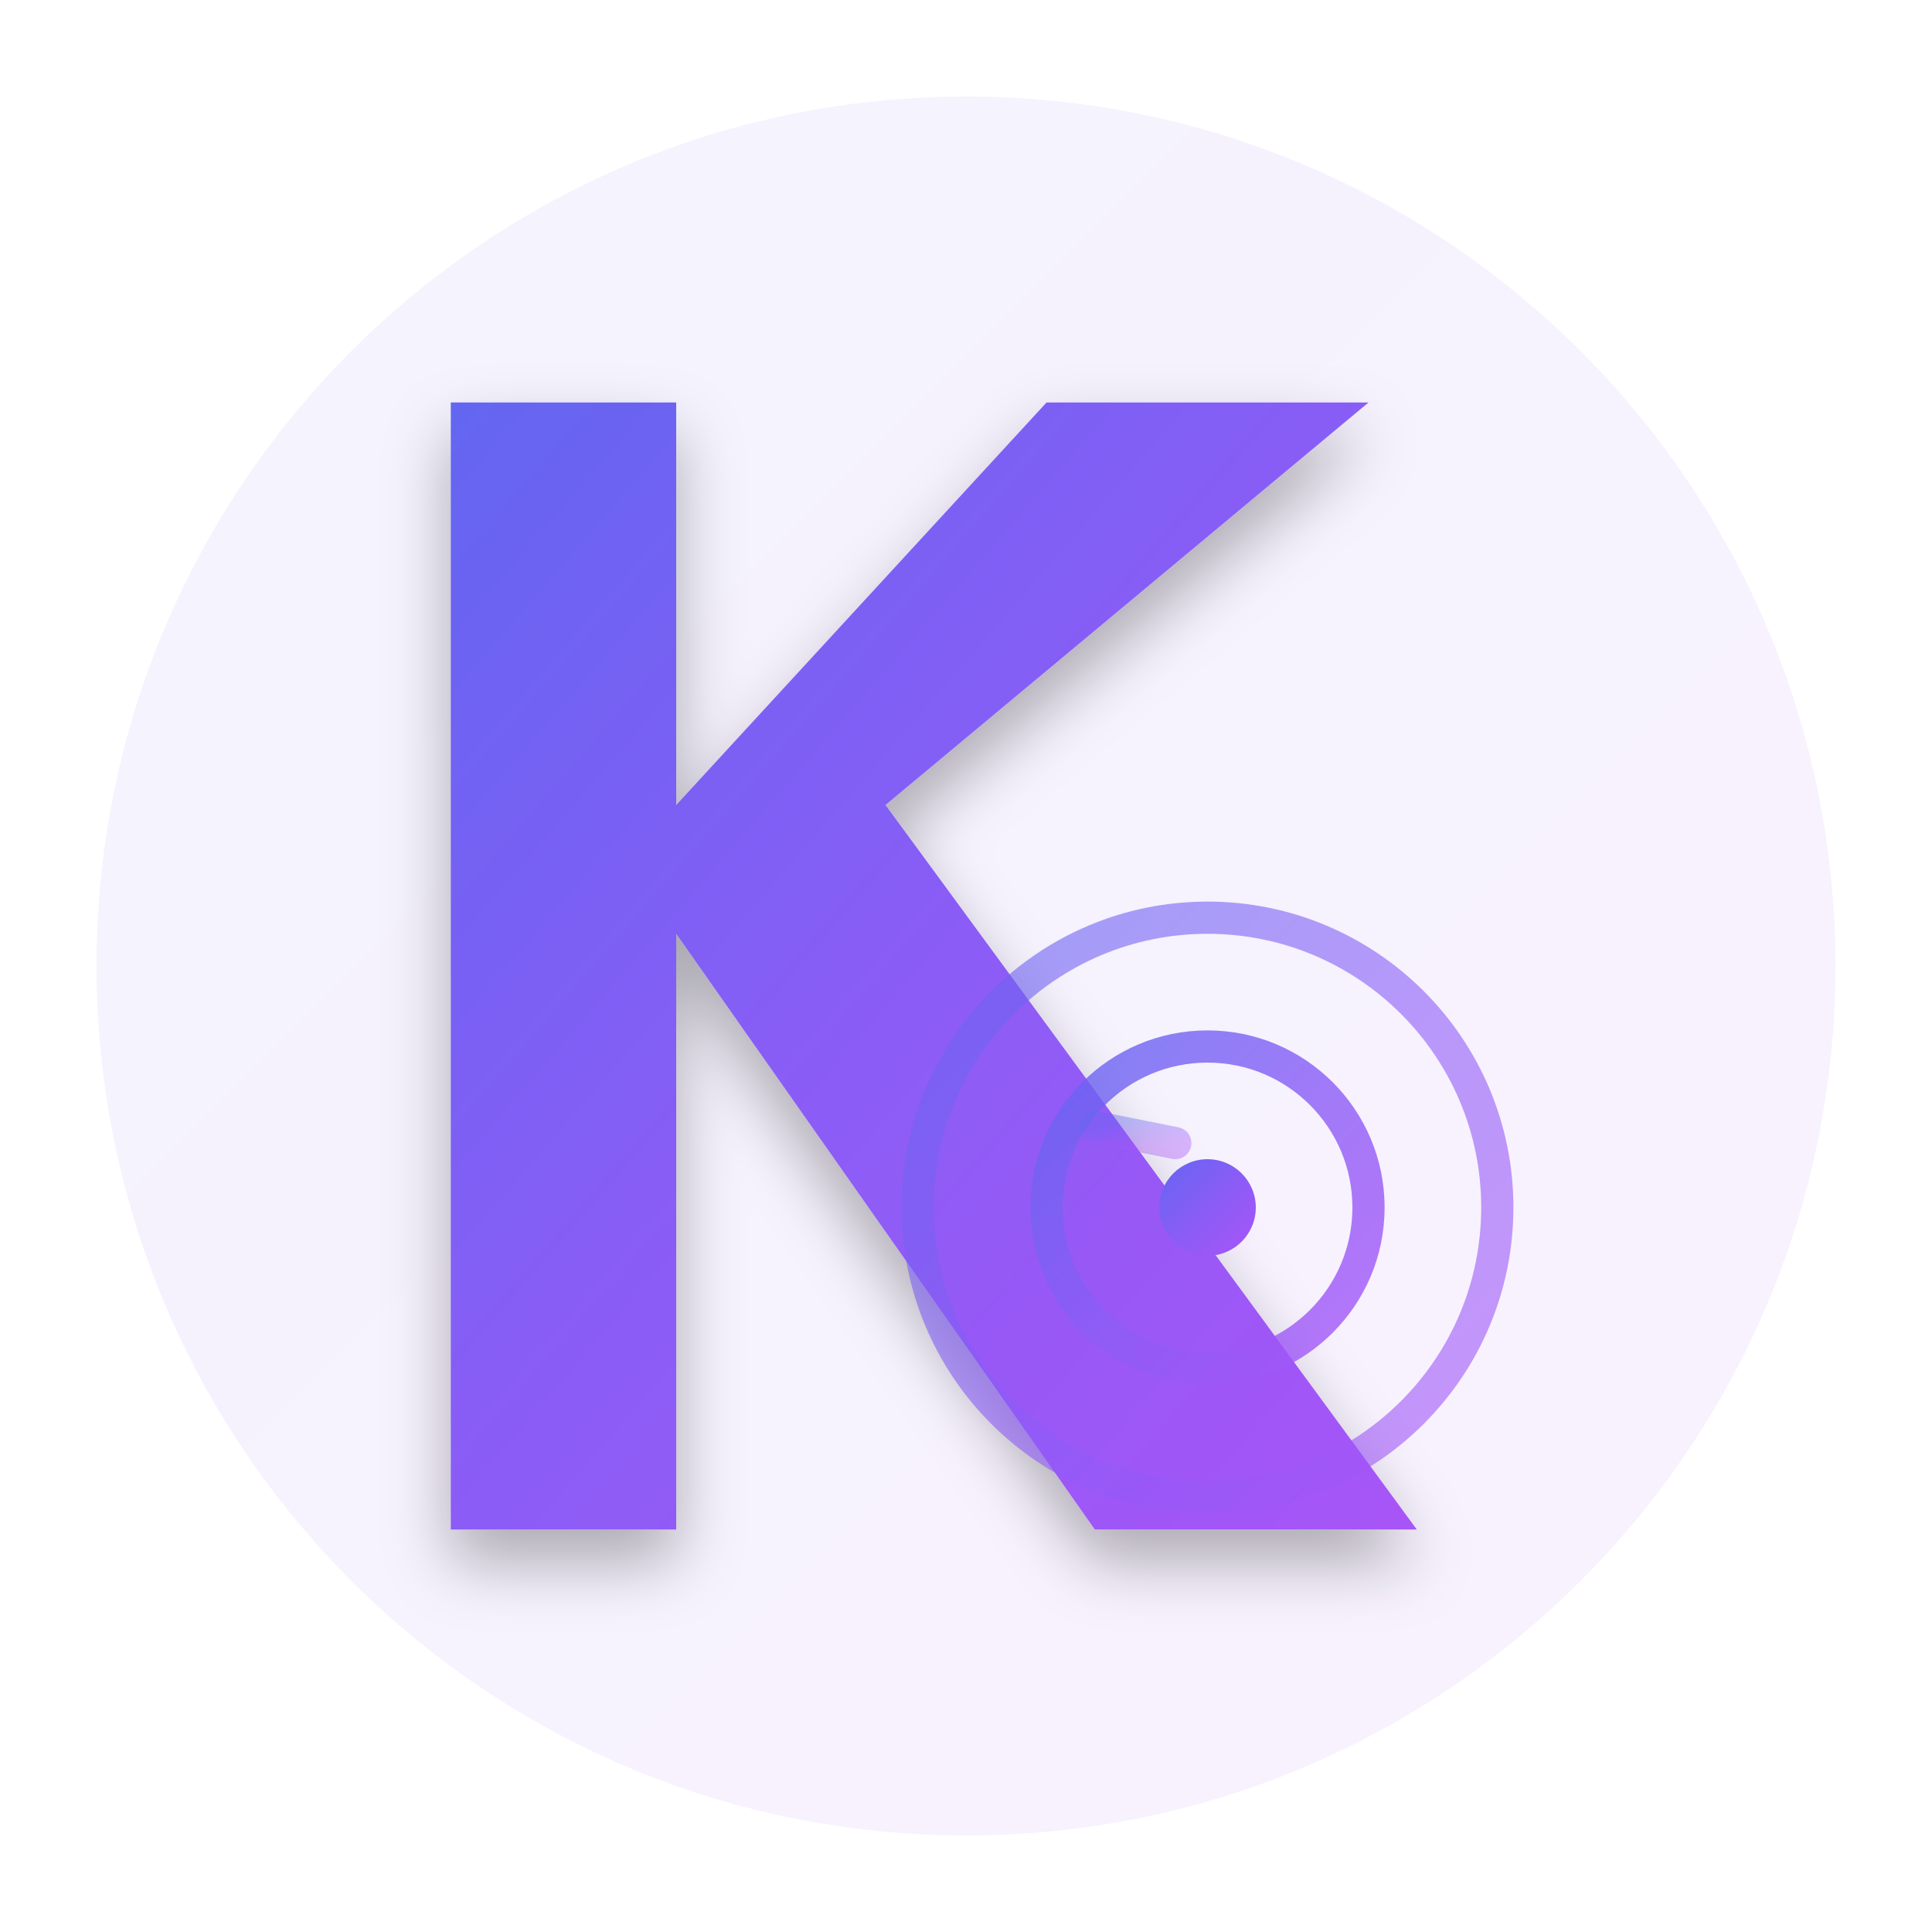
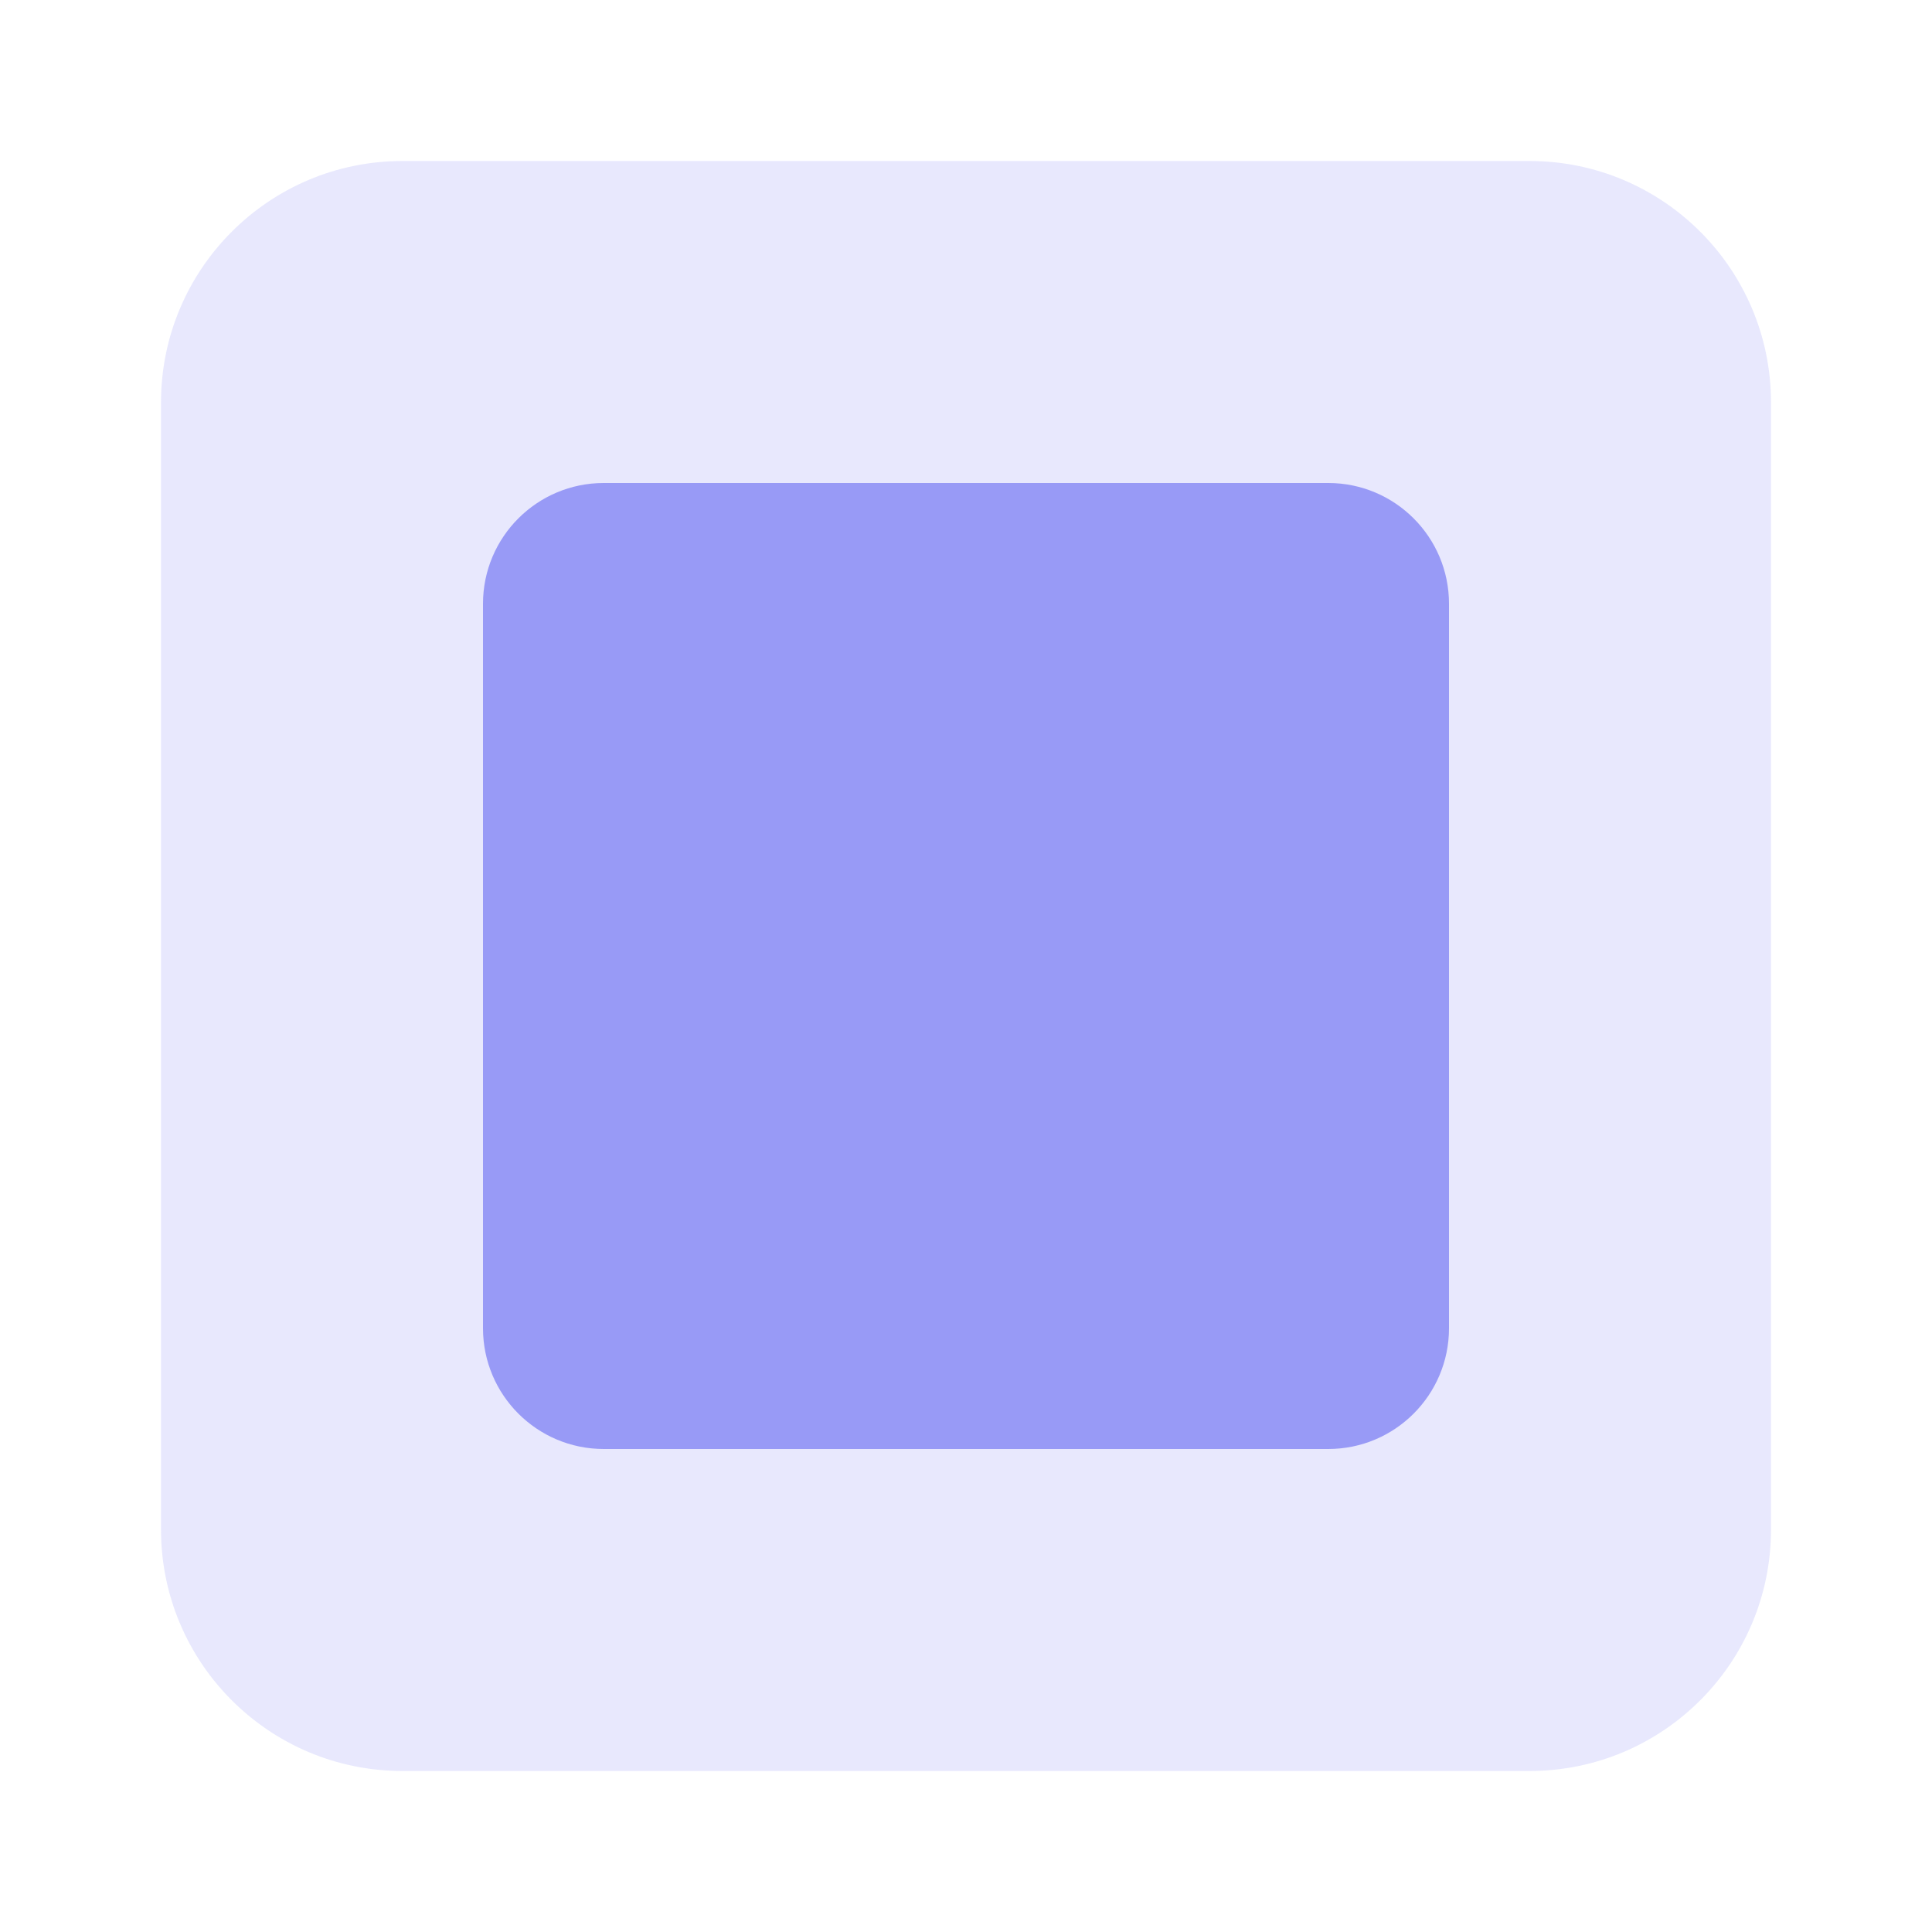
- <svg xmlns="http://www.w3.org/2000/svg" width="120" height="120" viewBox="0 0 120 120" fill="none">
-   <defs>
-     <linearGradient id="kommiGradient" x1="0%" y1="0%" x2="100%" y2="100%">
-       <stop offset="0%" style="stop-color:#6366f1;stop-opacity:1" />
-       <stop offset="50%" style="stop-color:#8b5cf6;stop-opacity:1" />
-       <stop offset="100%" style="stop-color:#a855f7;stop-opacity:1" />
-     </linearGradient>
-     <filter id="shadow">
-       <feGaussianBlur in="SourceAlpha" stdDeviation="2" />
-       <feOffset dx="0" dy="2" result="offsetblur" />
-       <feComponentTransfer>
-         <feFuncA type="linear" slope="0.3" />
-       </feComponentTransfer>
-       <feMerge>
-         <feMergeNode />
-         <feMergeNode in="SourceGraphic" />
-       </feMerge>
-     </filter>
-   </defs>
-   <circle cx="60" cy="60" r="54" fill="url(#kommiGradient)" opacity="0.08" />
-   <path d="M 28 25 L 28 95 L 42 95 L 42 58 L 68 95 L 88 95 L 55 50 L 85 25 L 65 25 L 42 50 L 42 25 Z" fill="url(#kommiGradient)" filter="url(#shadow)" />
-   <circle cx="75" cy="75" r="18" fill="none" stroke="url(#kommiGradient)" stroke-width="2" opacity="0.6" />
-   <circle cx="75" cy="75" r="10" fill="none" stroke="url(#kommiGradient)" stroke-width="2" opacity="0.8" />
-   <circle cx="75" cy="75" r="3" fill="url(#kommiGradient)" />
-   <line x1="68" y1="70" x2="73" y2="71" stroke="url(#kommiGradient)" stroke-width="2" opacity="0.4" stroke-linecap="round" />
+ <svg xmlns="http://www.w3.org/2000/svg" width="24" height="24" viewBox="0 0 24 24">
+   <rect x="2" y="2" width="20" height="20" rx="3" fill="#6366f1" opacity="0.15" />
+   <rect x="6" y="6" width="12" height="12" rx="1.5" fill="#6366f1" opacity="0.6" />
</svg>
